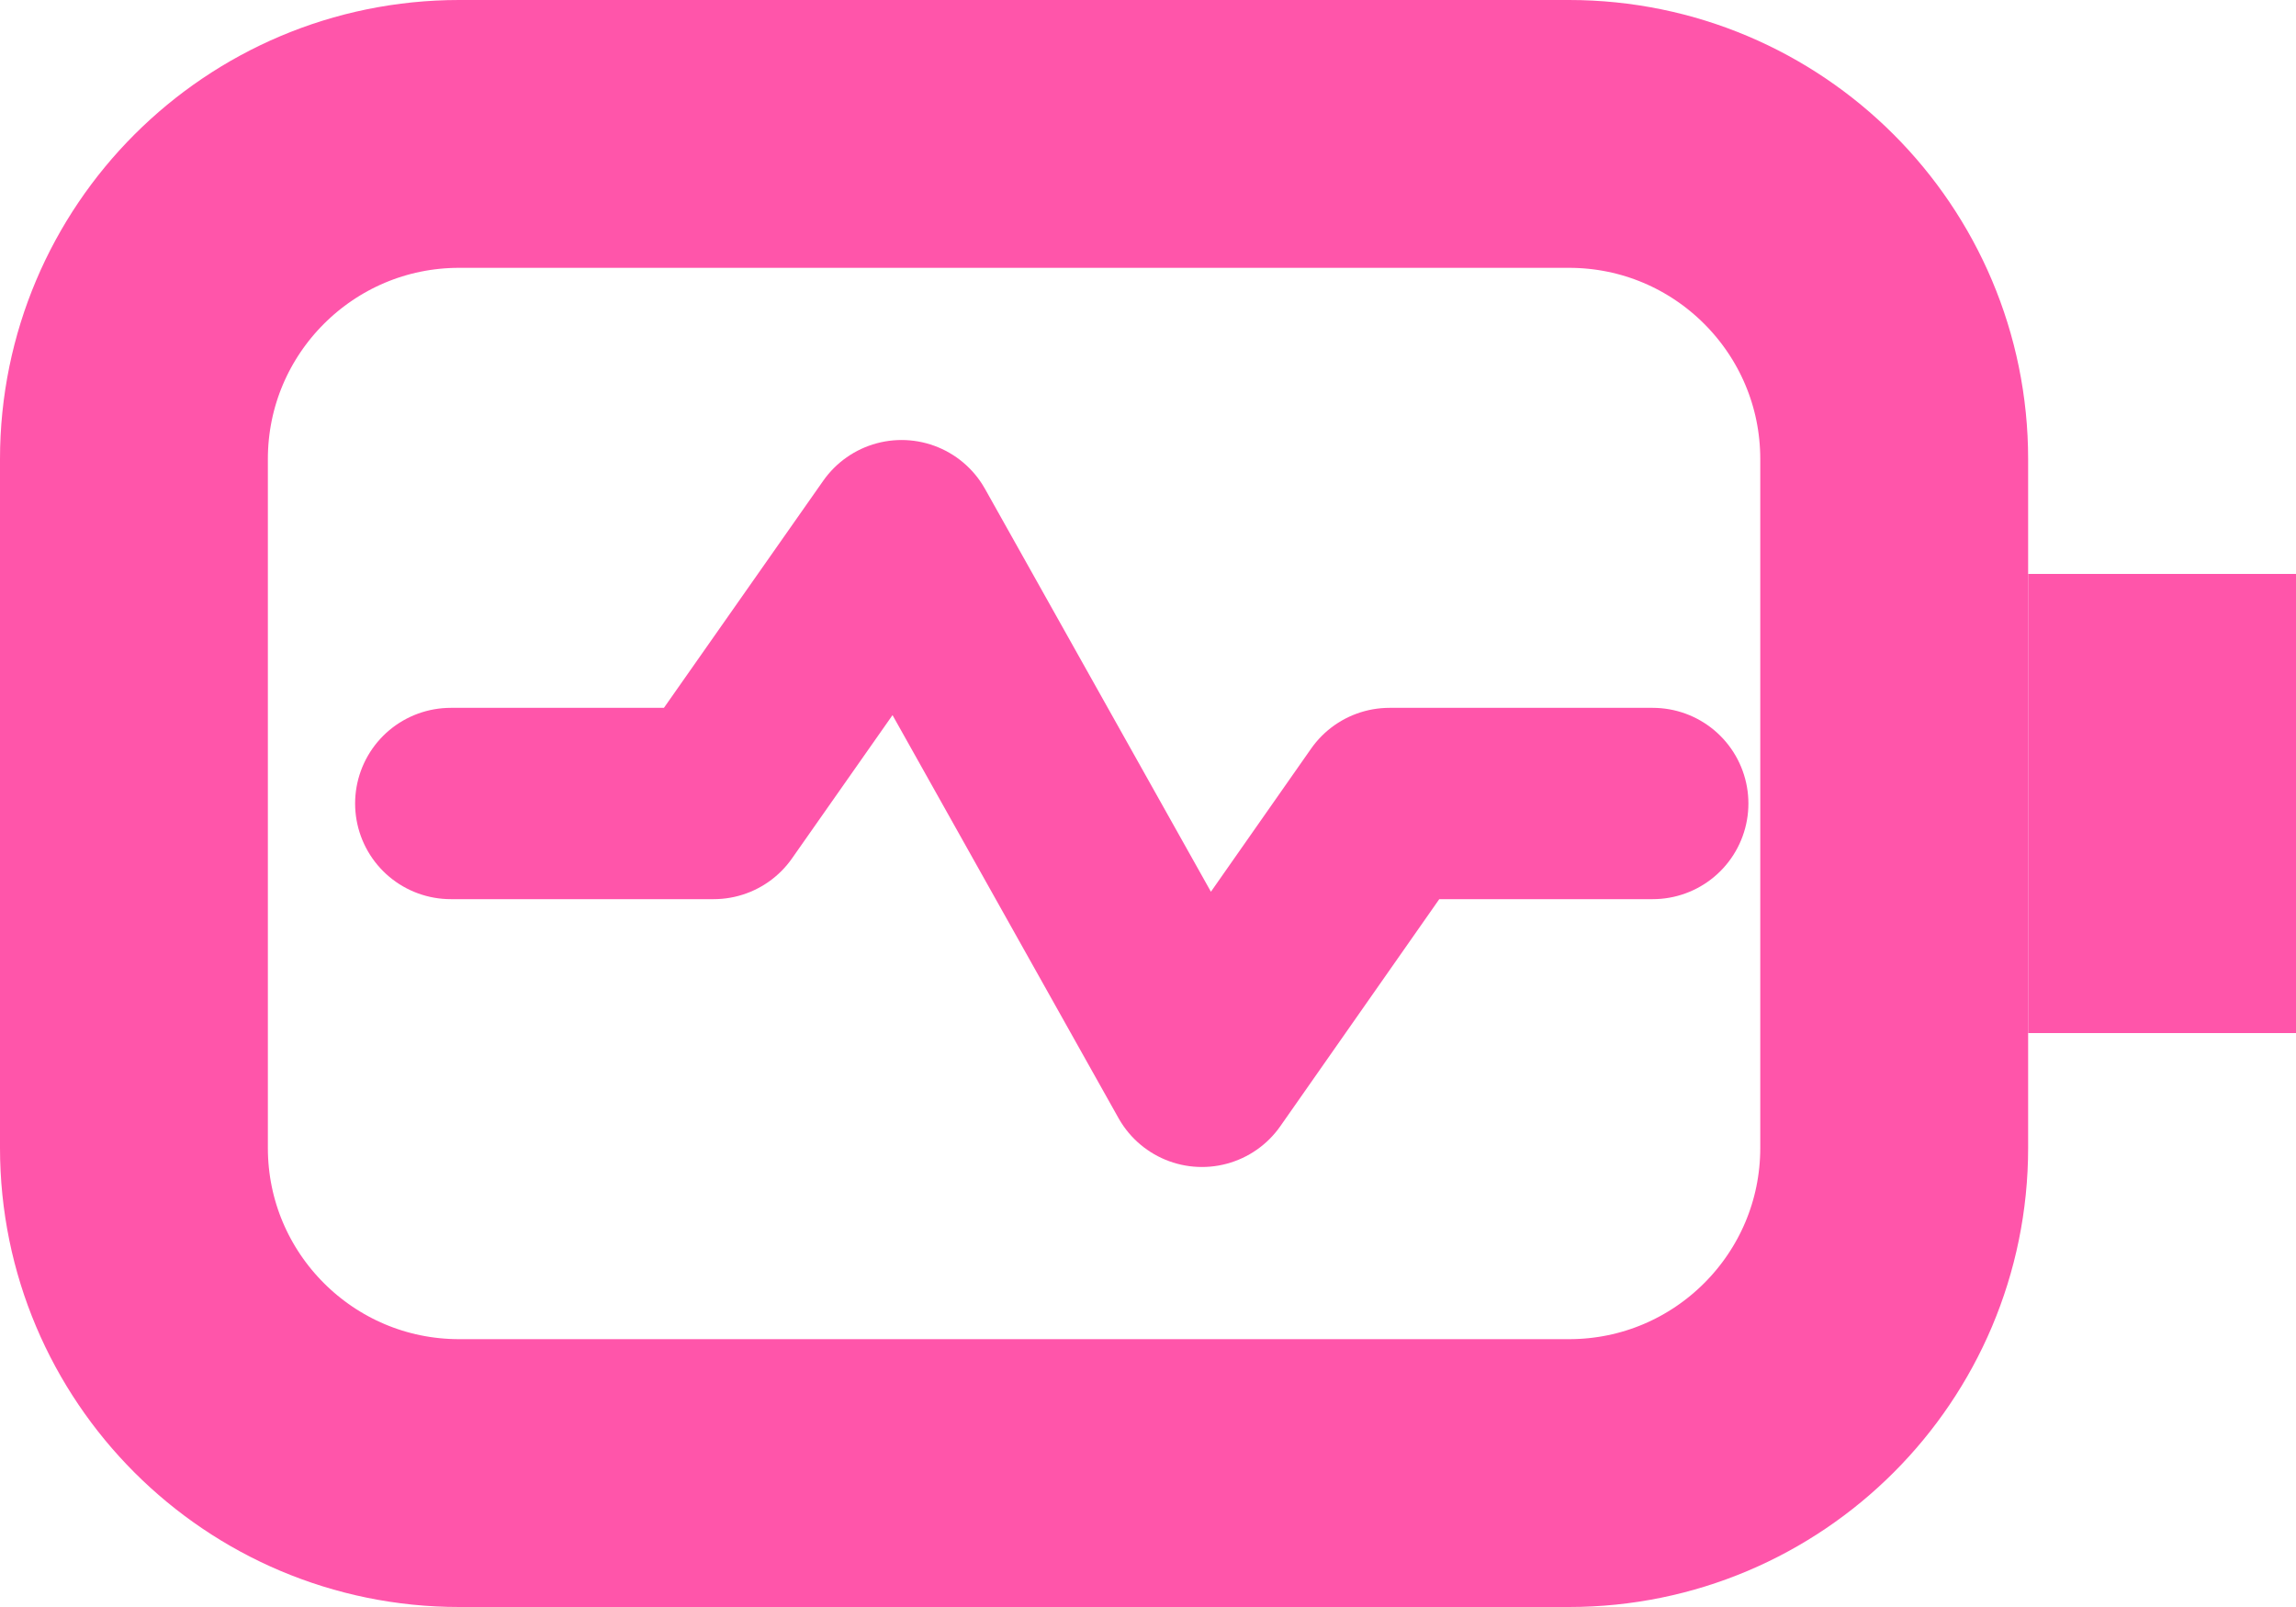
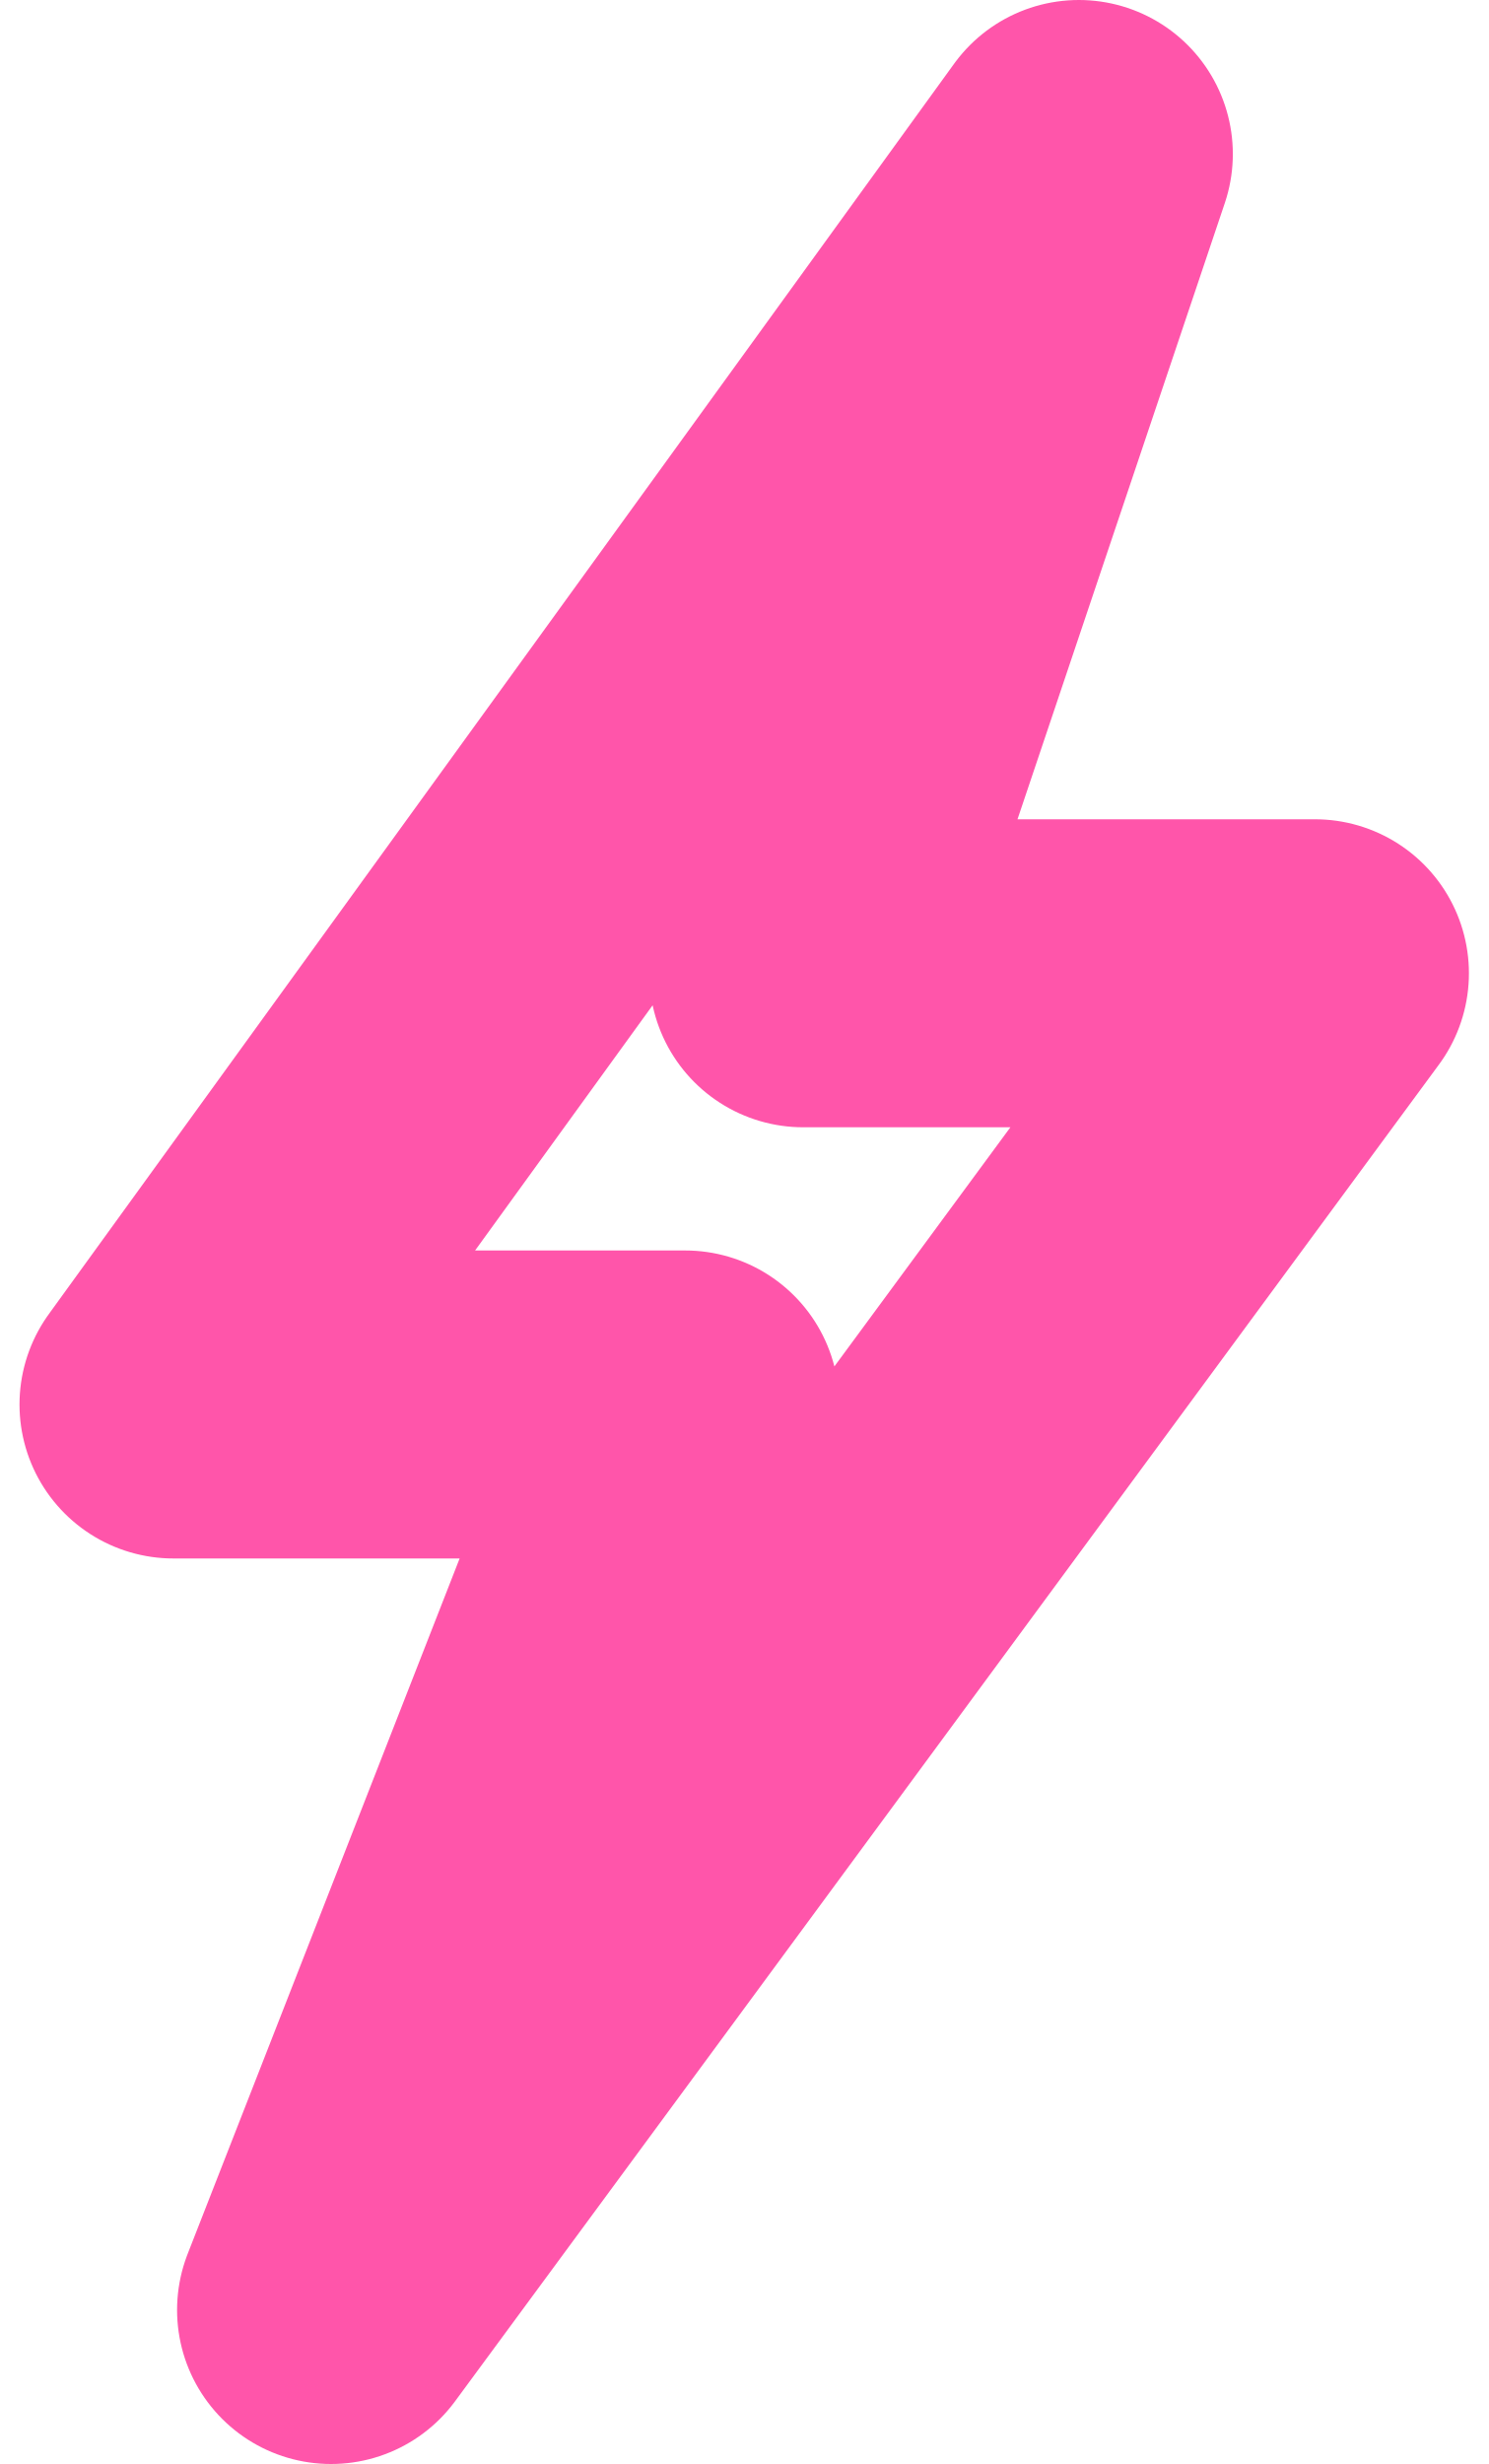
- <svg xmlns="http://www.w3.org/2000/svg" width="60" height="42" viewBox="0 0 60 42">
-   <rect x="3.5" y="3.5" width="46" height="35" rx="8.5" fill="none" stroke="#FF55AA" stroke-width="7" />
-   <rect x="53" y="15" width="7" height="12" fill="#FF55AA" />
-   <polyline points="11.78 21 18.65 21 23.56 14 31.41 28 36.31 21 43.19 21" fill="none" stroke="#FF55AA" stroke-width="5" stroke-linecap="round" stroke-linejoin="round" />
+ <svg xmlns="http://www.w3.org/2000/svg" width="29" height="48" viewBox="0 0 29 48">
+   <polygon points="21.02 3 3.38 27.36 13.35 27.36 6.45 45 25.62 18.96 15.65 18.96" fill="none" stroke="#FF55AA" stroke-width="6" stroke-linejoin="round" />
</svg>
